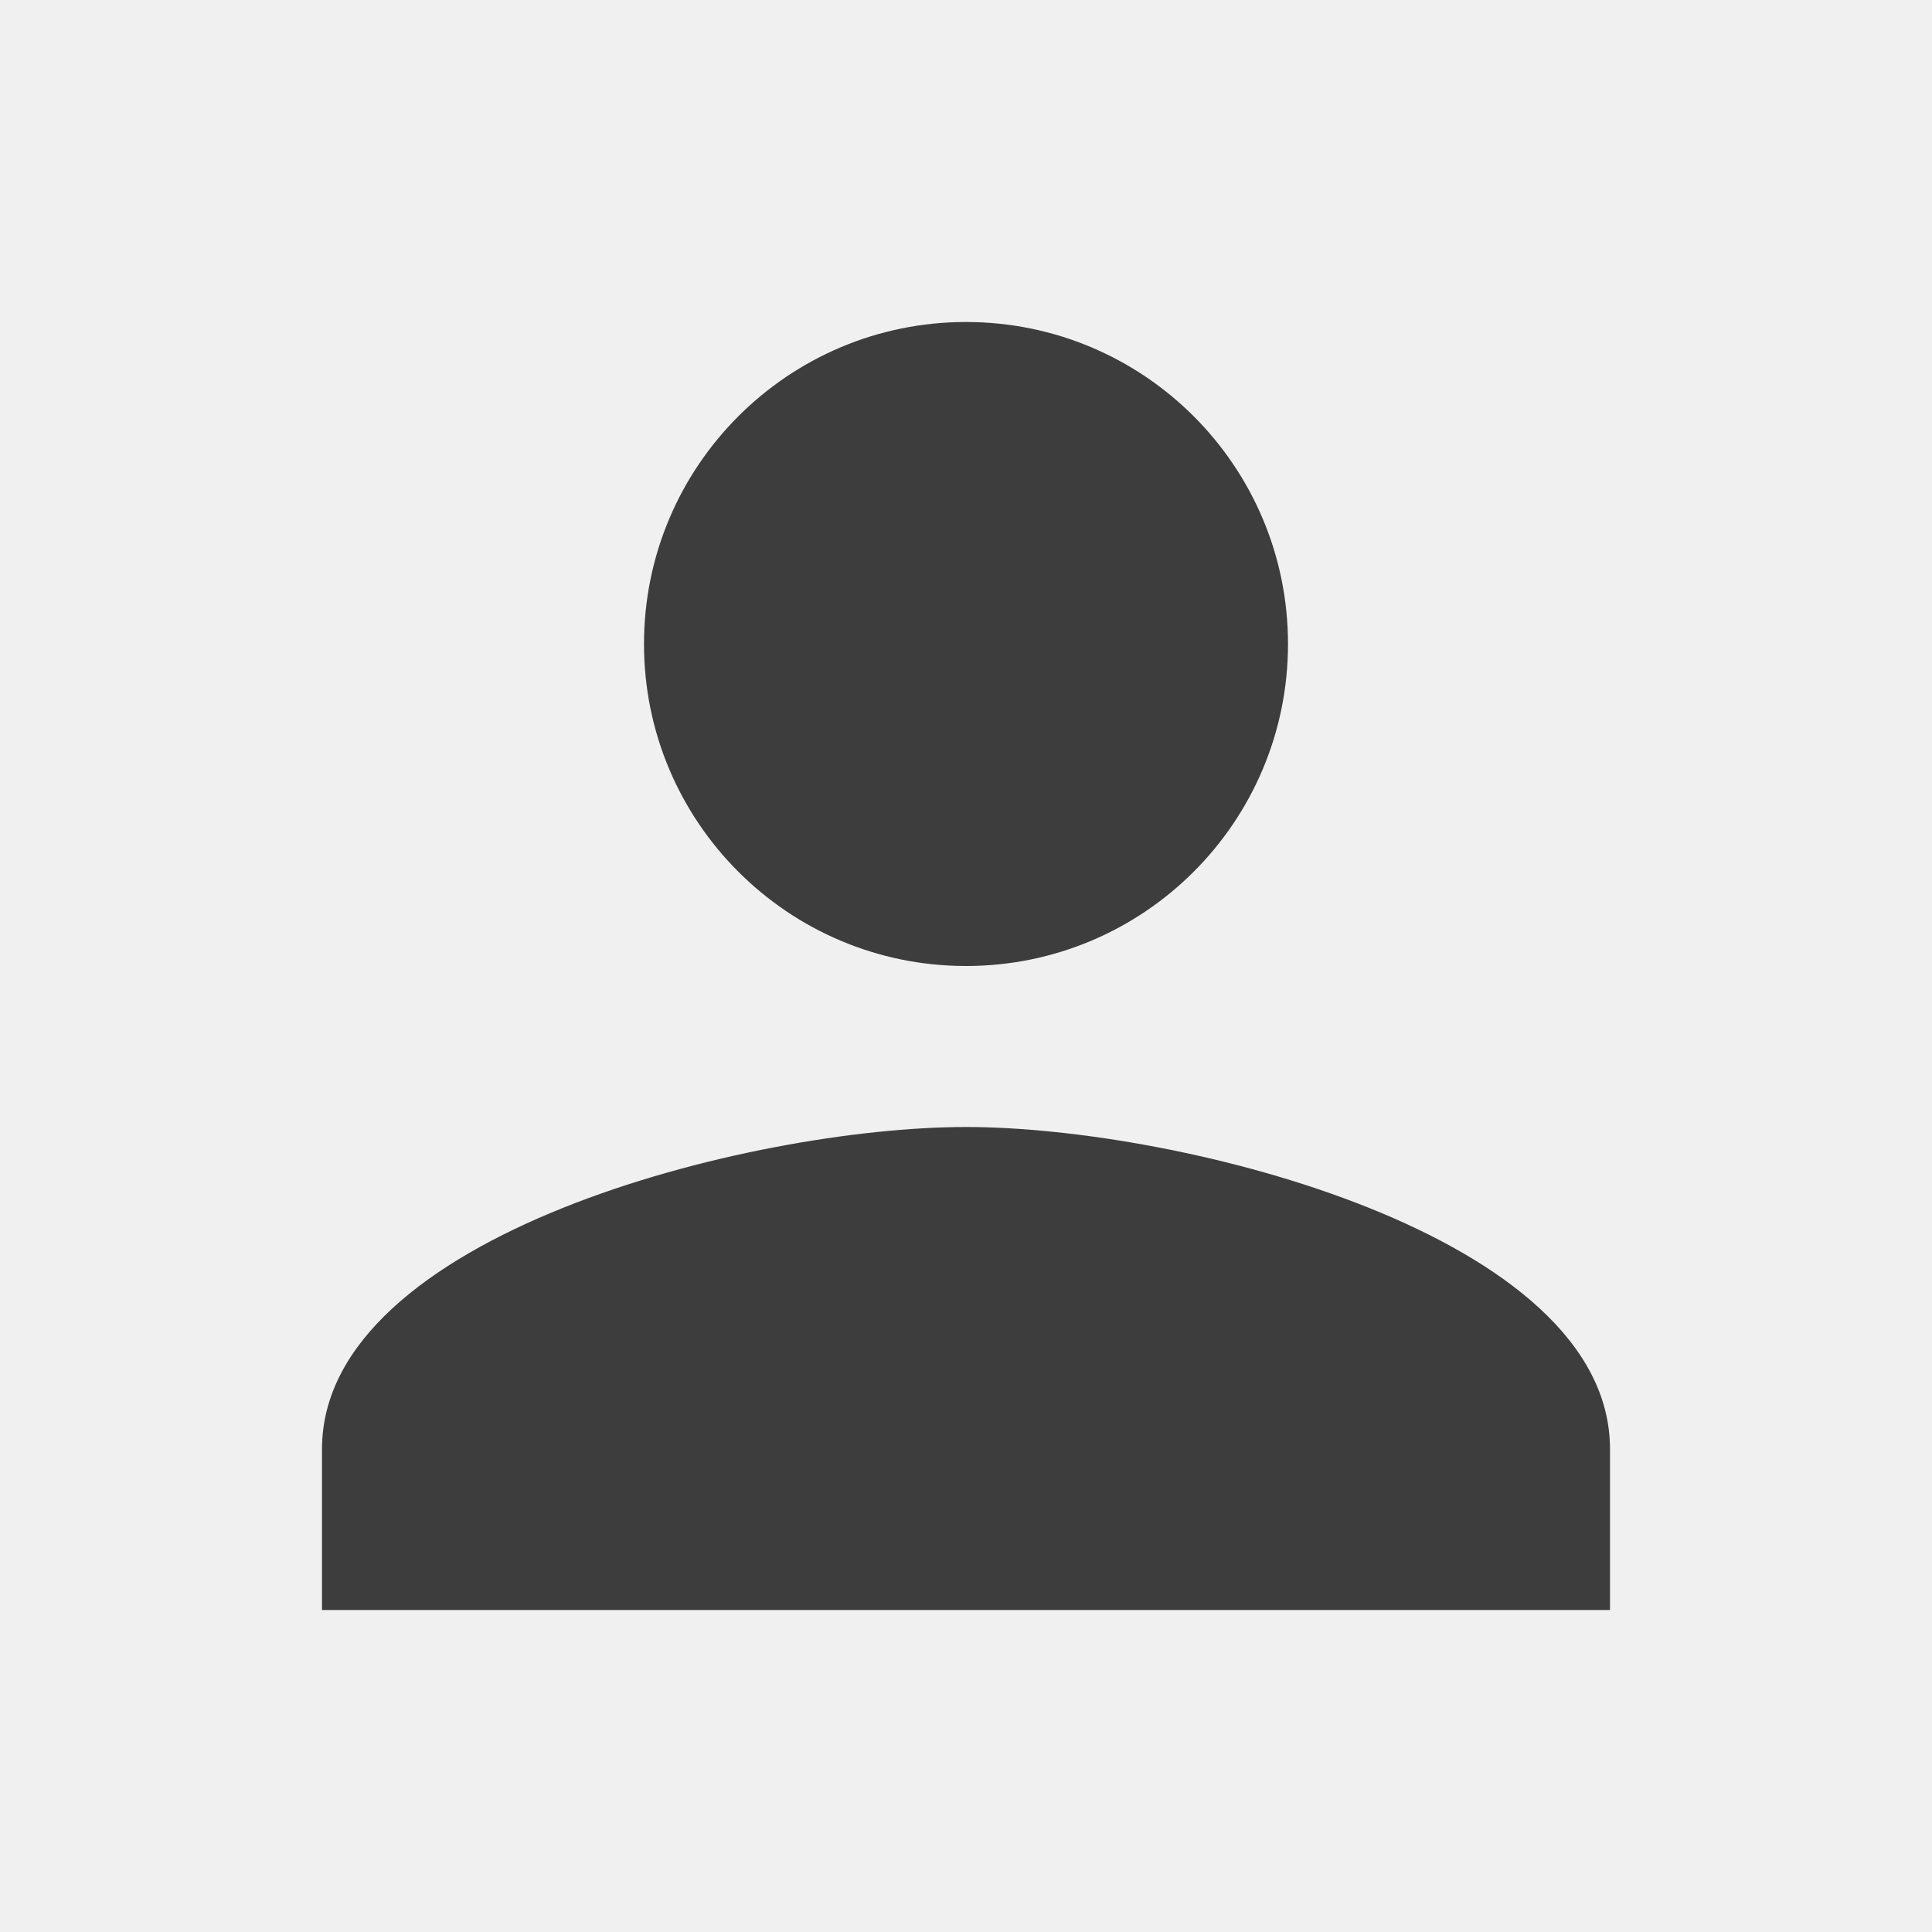
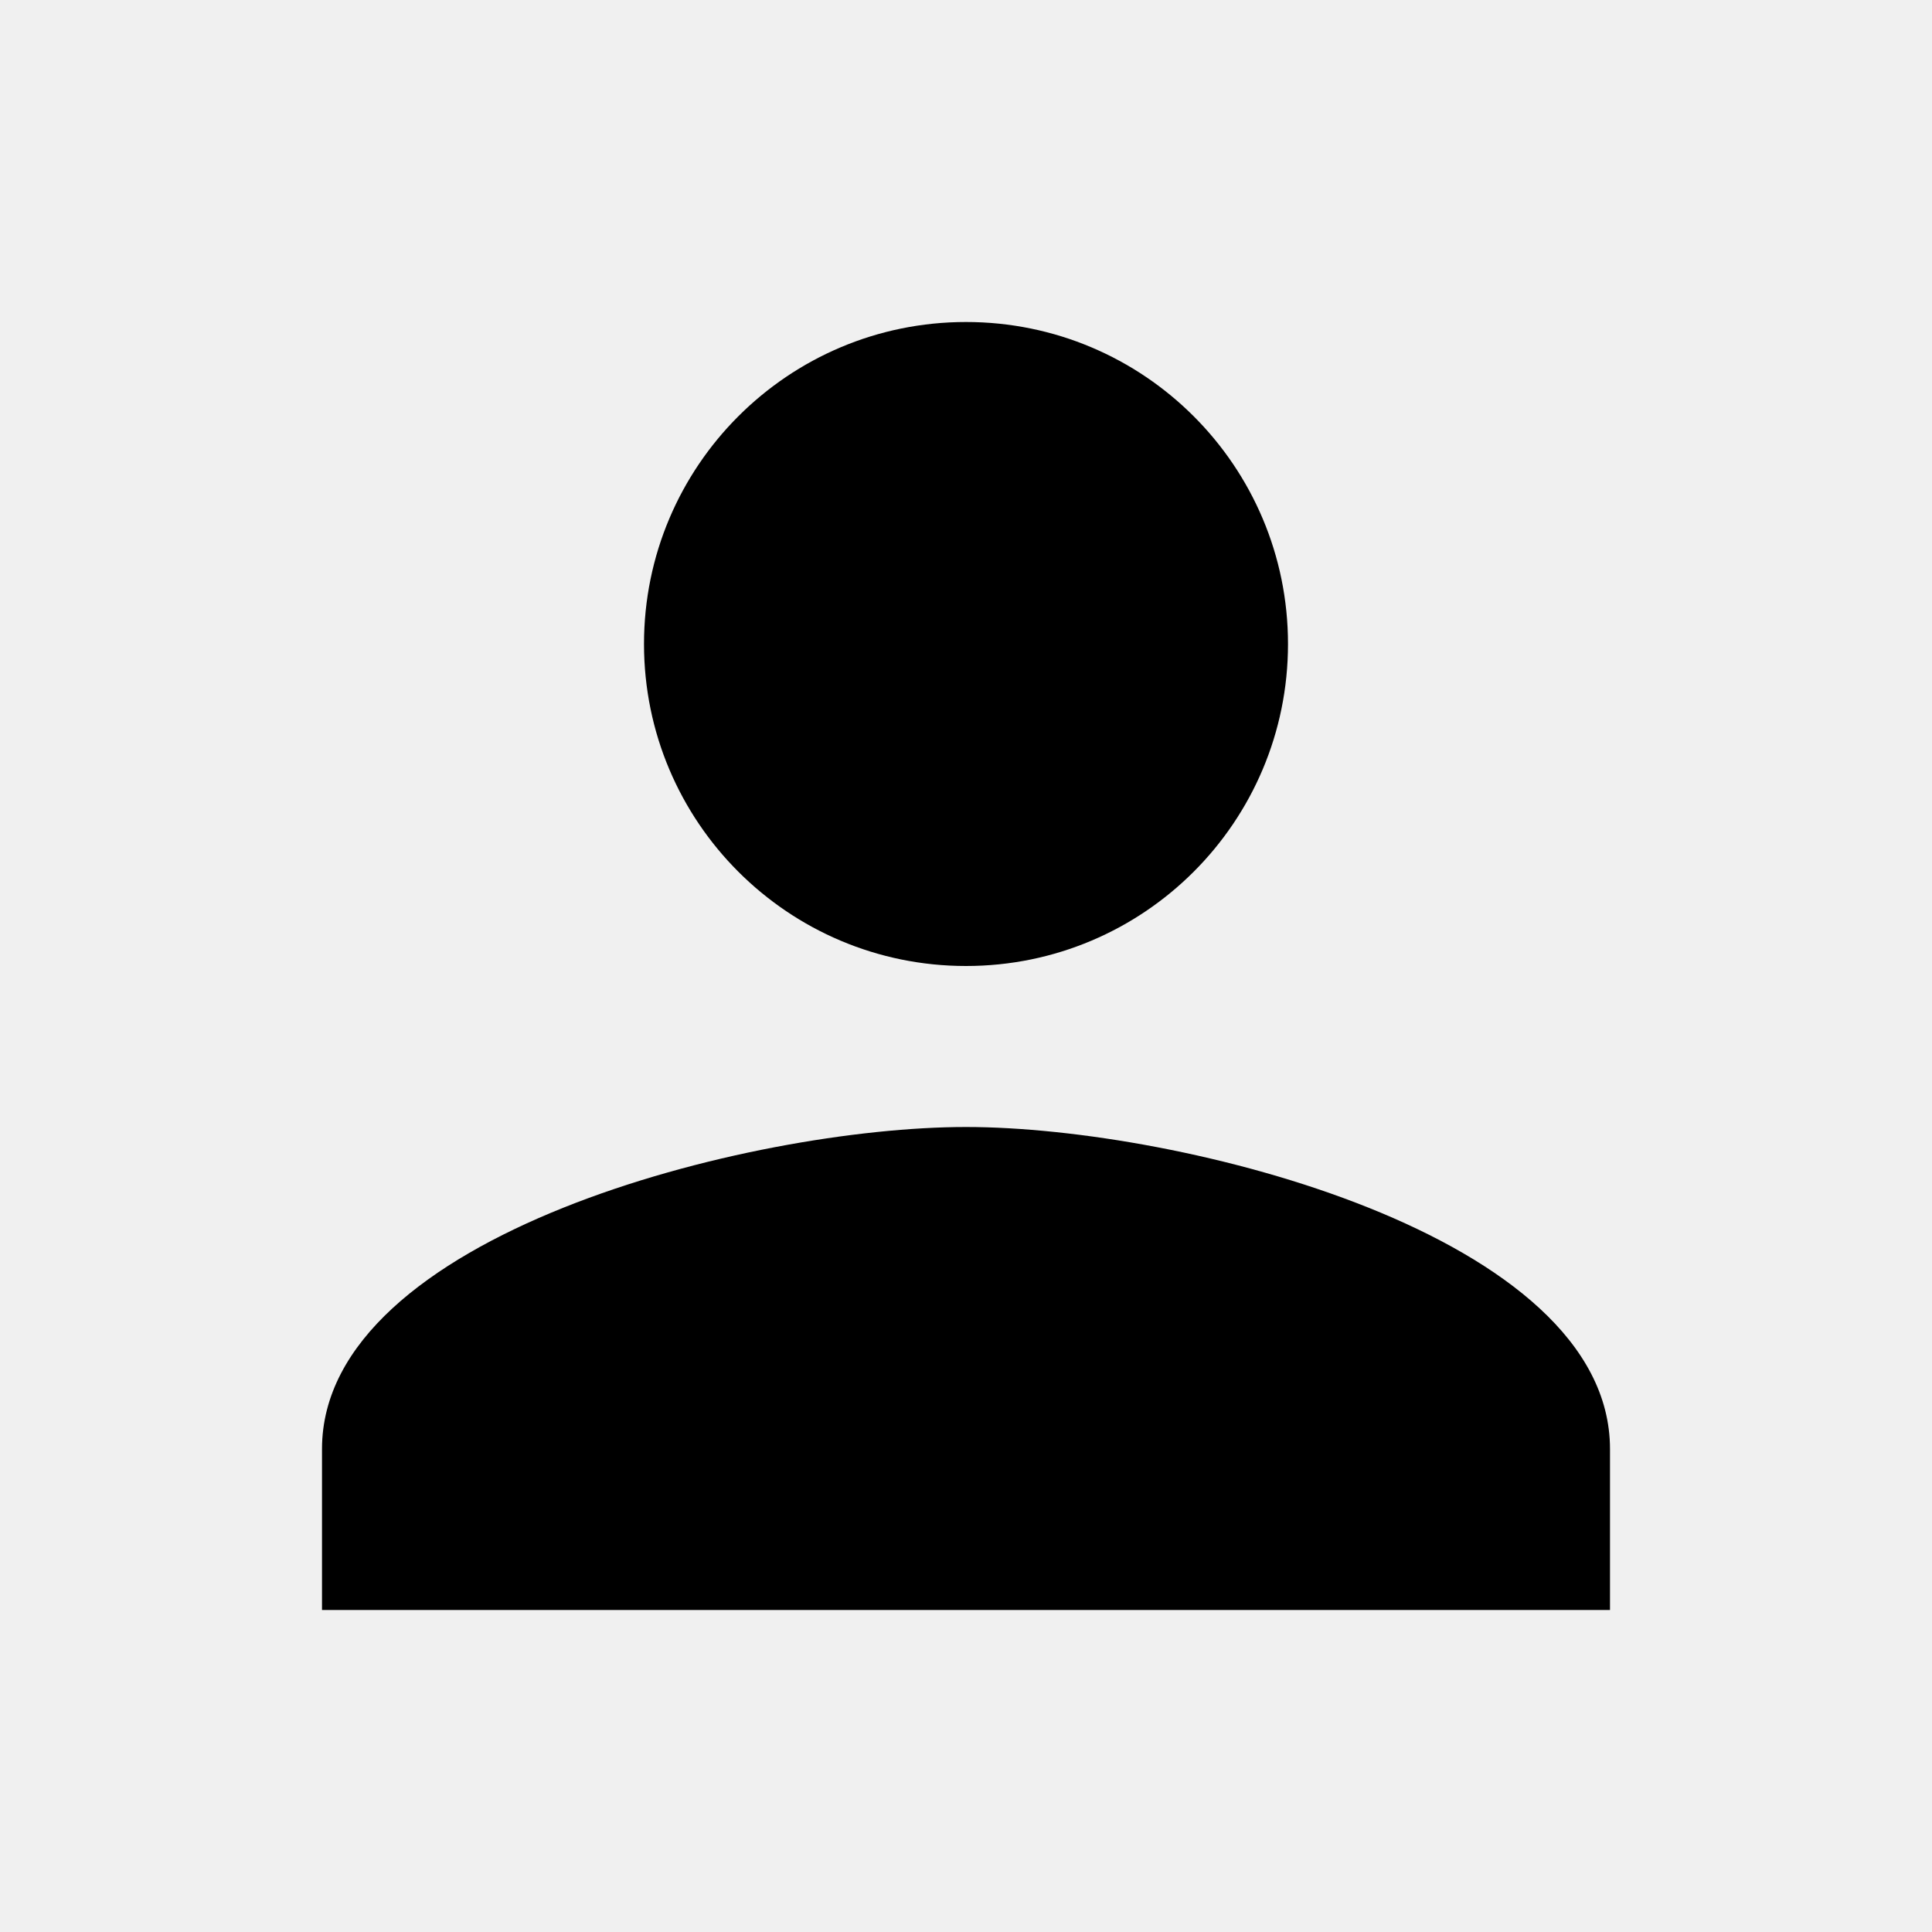
<svg xmlns="http://www.w3.org/2000/svg" xmlns:xlink="http://www.w3.org/1999/xlink" viewBox="0 0 18 18" version="1.1">
  <defs>
    <path d="M9,9 C10.658,9 12,7.657 12,6 C12,4.343 10.658,3 9,3 C7.343,3 6,4.343 6,6 C6,7.657 7.343,9 9,9 Z M9,10.5 C6.997,10.5 3,11.505 3,13.5 L3,15 L15,15 L15,13.5 C15,11.505 11.002,10.5 9,10.5 Z" id="path-1" />
  </defs>
  <g id="18px-/-consultant" stroke="none" stroke-width="1" fill="none" fill-rule="evenodd">
    <rect id="Rectangle" x="0" y="0" width="18" height="18" />
    <mask id="mask-2" fill="white">
      <use xlink:href="#path-1" />
    </mask>
-     <use id="Shape" fill="#3D3D3D" fill-rule="nonzero" xlink:href="#path-1" />
+     <use id="Shape" fill="currentColor" fill-rule="nonzero" xlink:href="#path-1" />
  </g>
</svg>
